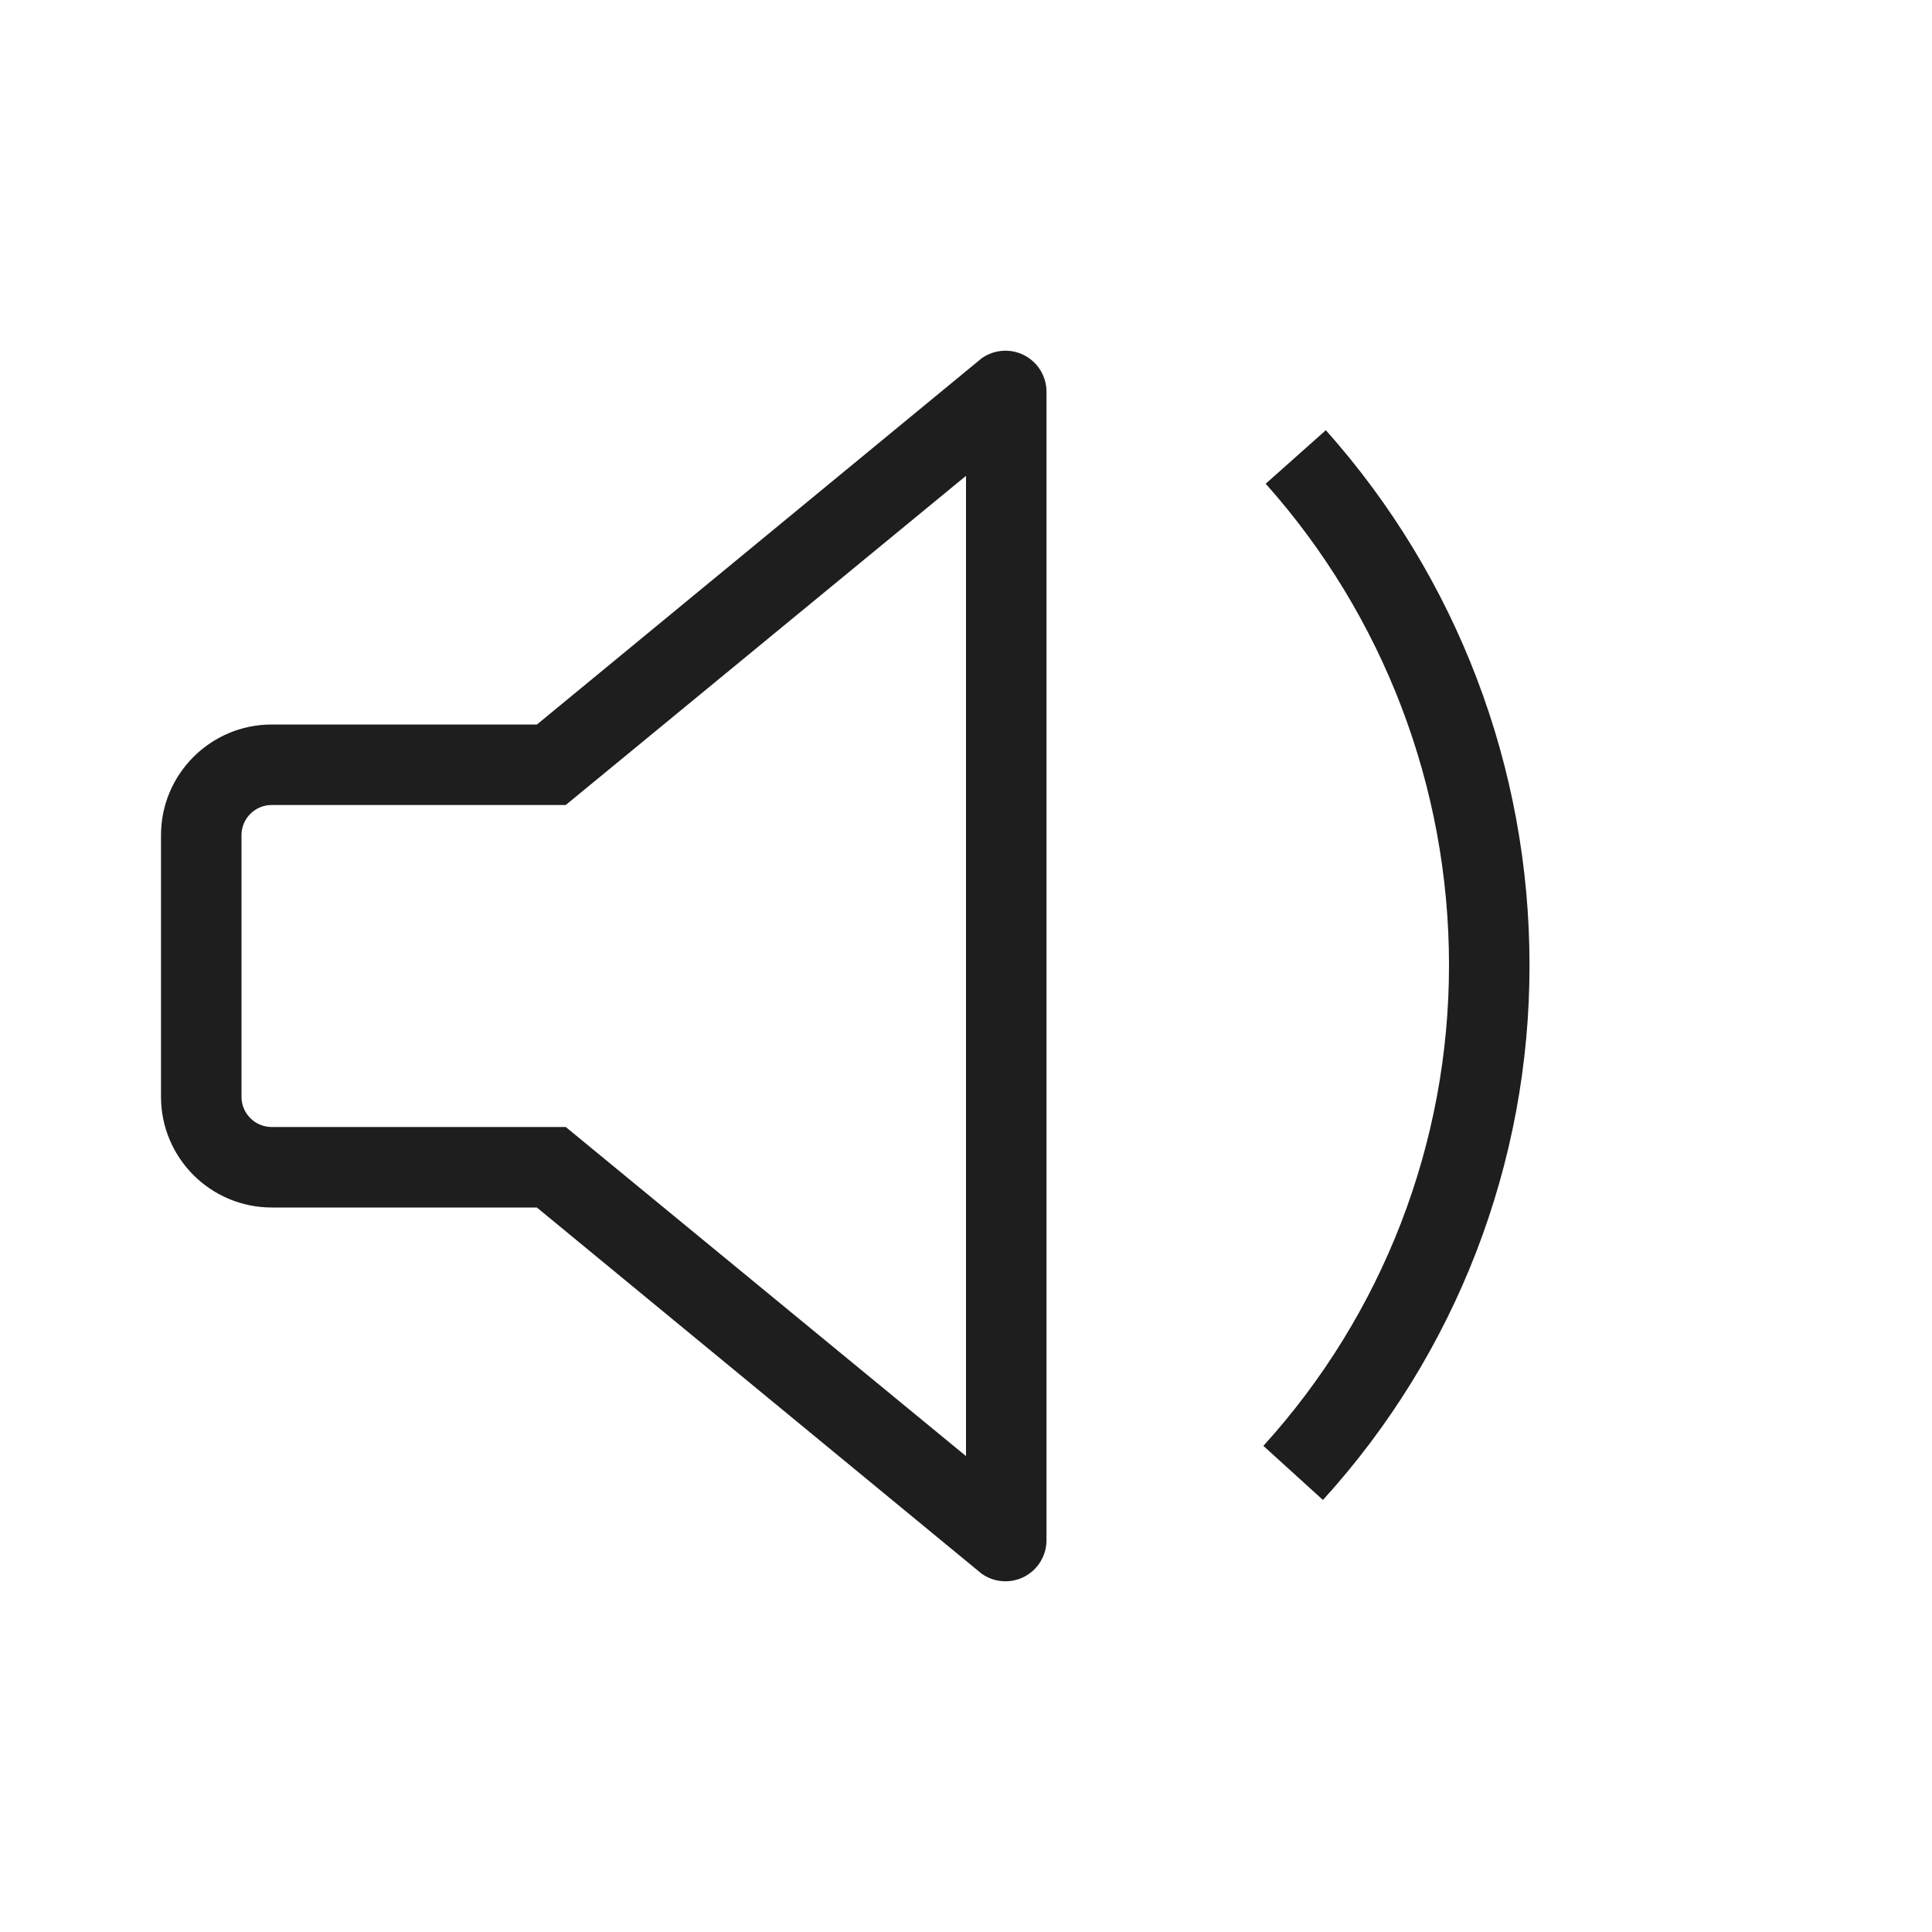
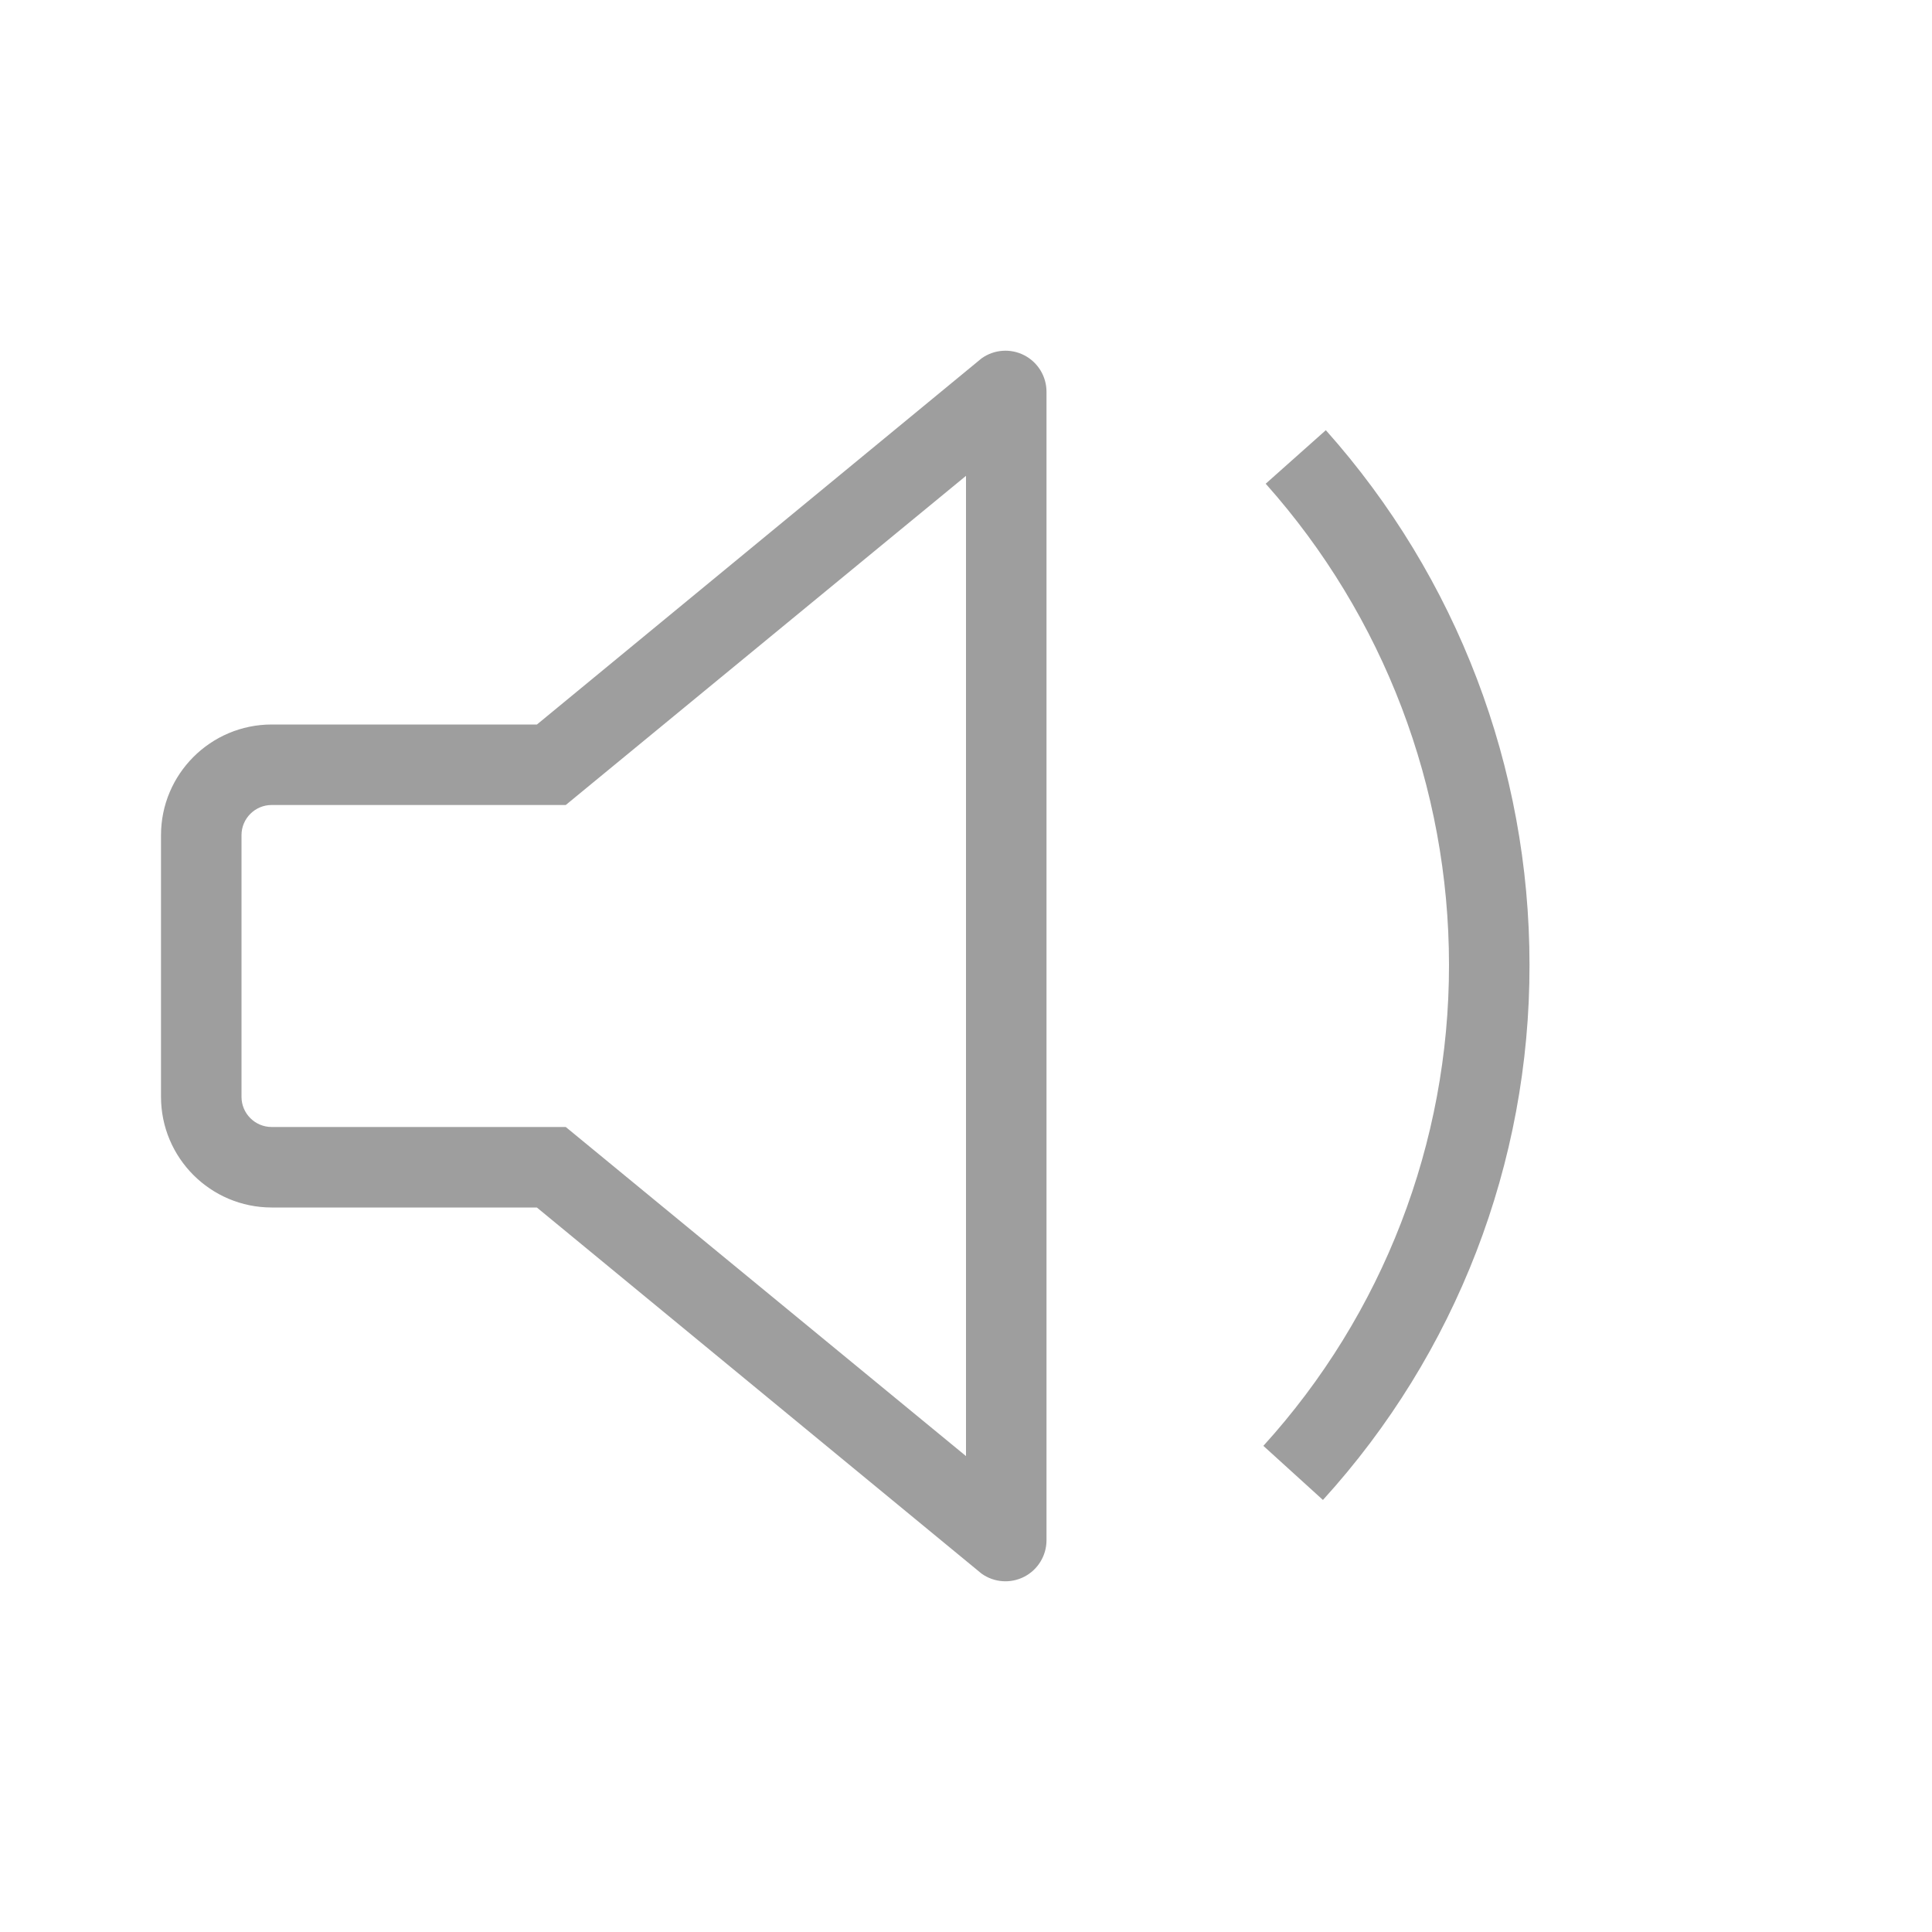
<svg xmlns="http://www.w3.org/2000/svg" width="800px" height="800px" viewBox="0 0 24 24">
-   <path d="M12.193 4.452L6.67 9H3.376A1.376 1.376 0 0 0 2 10.376v3.248A1.376 1.376 0 0 0 3.376 15h3.293l5.524 4.548a.51.51 0 0 0 .807-.414V4.866a.51.51 0 0 0-.807-.414zM12 18.088L7.028 14H3.375A.375.375 0 0 1 3 13.625v-3.25A.375.375 0 0 1 3.375 10h3.653L12 5.911zm4.47-12.744A9.975 9.975 0 0 1 19 11.987a9.848 9.848 0 0 1-2.566 6.646l-.74-.672A8.872 8.872 0 0 0 18 11.987a8.984 8.984 0 0 0-2.277-5.978z" fill="#1E1E1E" />
+   <path d="M12.193 4.452L6.67 9H3.376A1.376 1.376 0 0 0 2 10.376v3.248A1.376 1.376 0 0 0 3.376 15h3.293l5.524 4.548a.51.51 0 0 0 .807-.414V4.866a.51.51 0 0 0-.807-.414zM12 18.088L7.028 14H3.375A.375.375 0 0 1 3 13.625v-3.25A.375.375 0 0 1 3.375 10h3.653L12 5.911zm4.47-12.744A9.975 9.975 0 0 1 19 11.987a9.848 9.848 0 0 1-2.566 6.646l-.74-.672A8.872 8.872 0 0 0 18 11.987a8.984 8.984 0 0 0-2.277-5.978z" fill="#9e9e9e" />
  <path fill="none" d="M0 0h24v24H0z" />
</svg>
